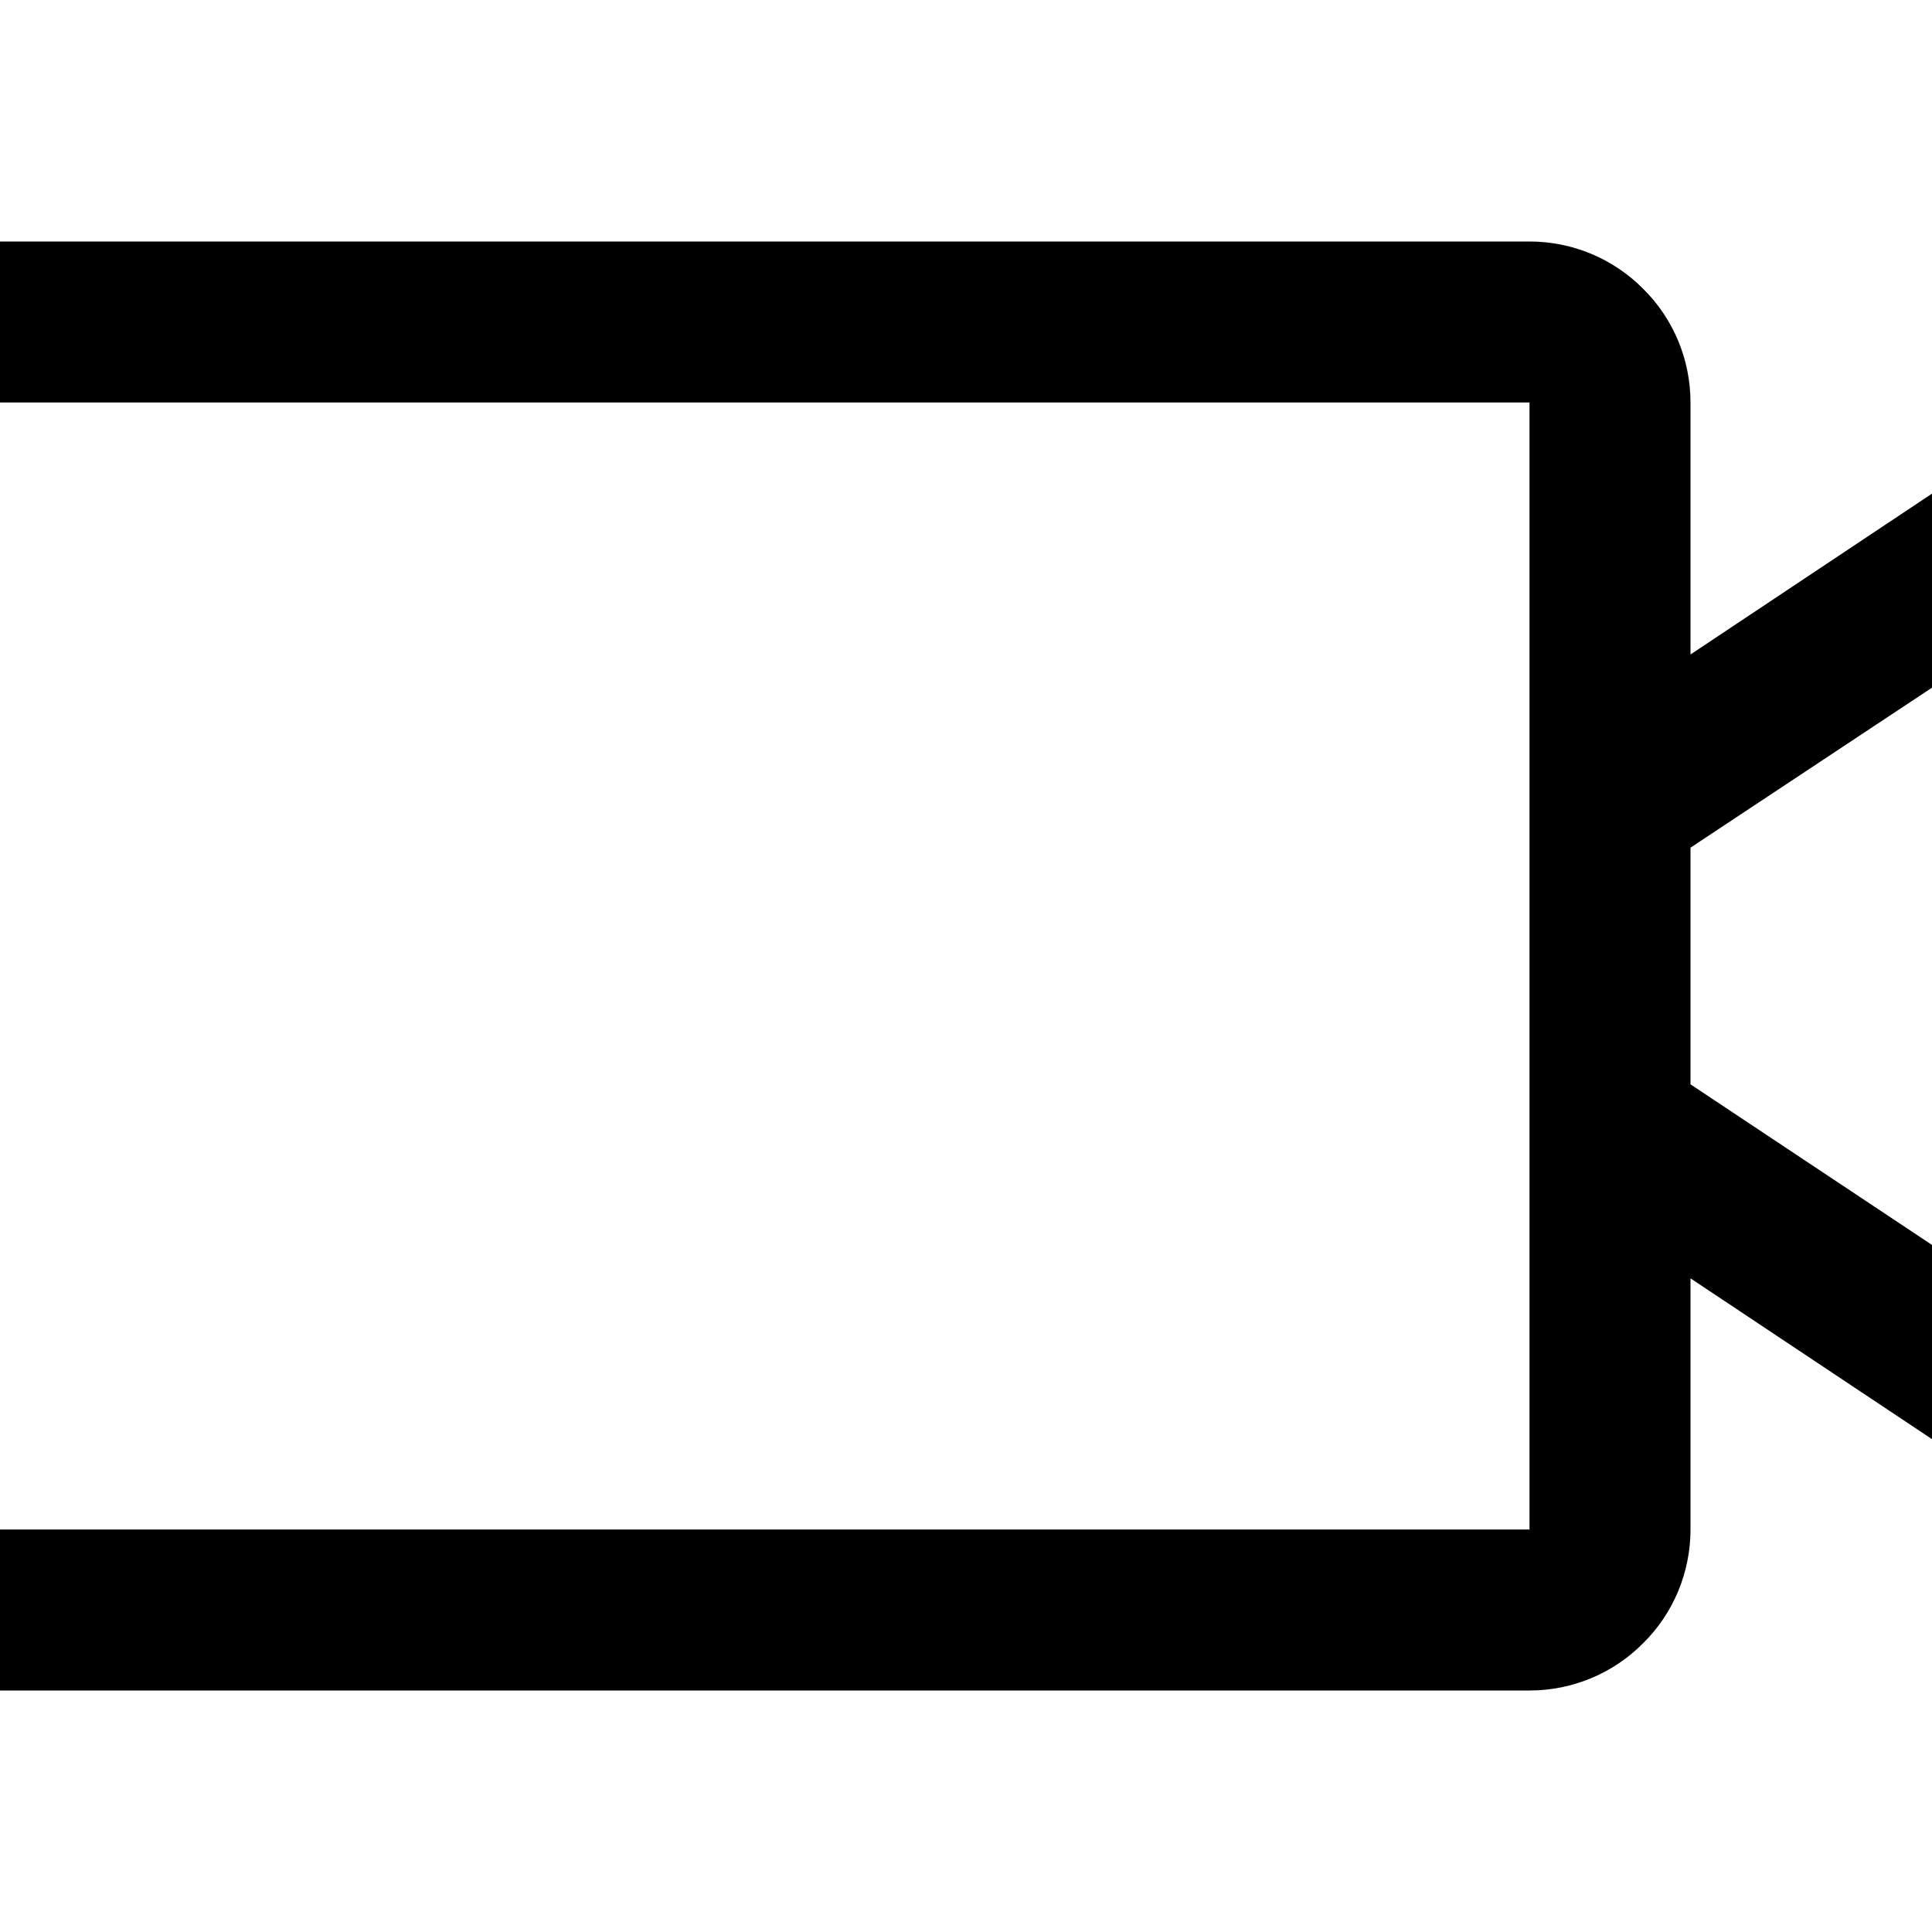
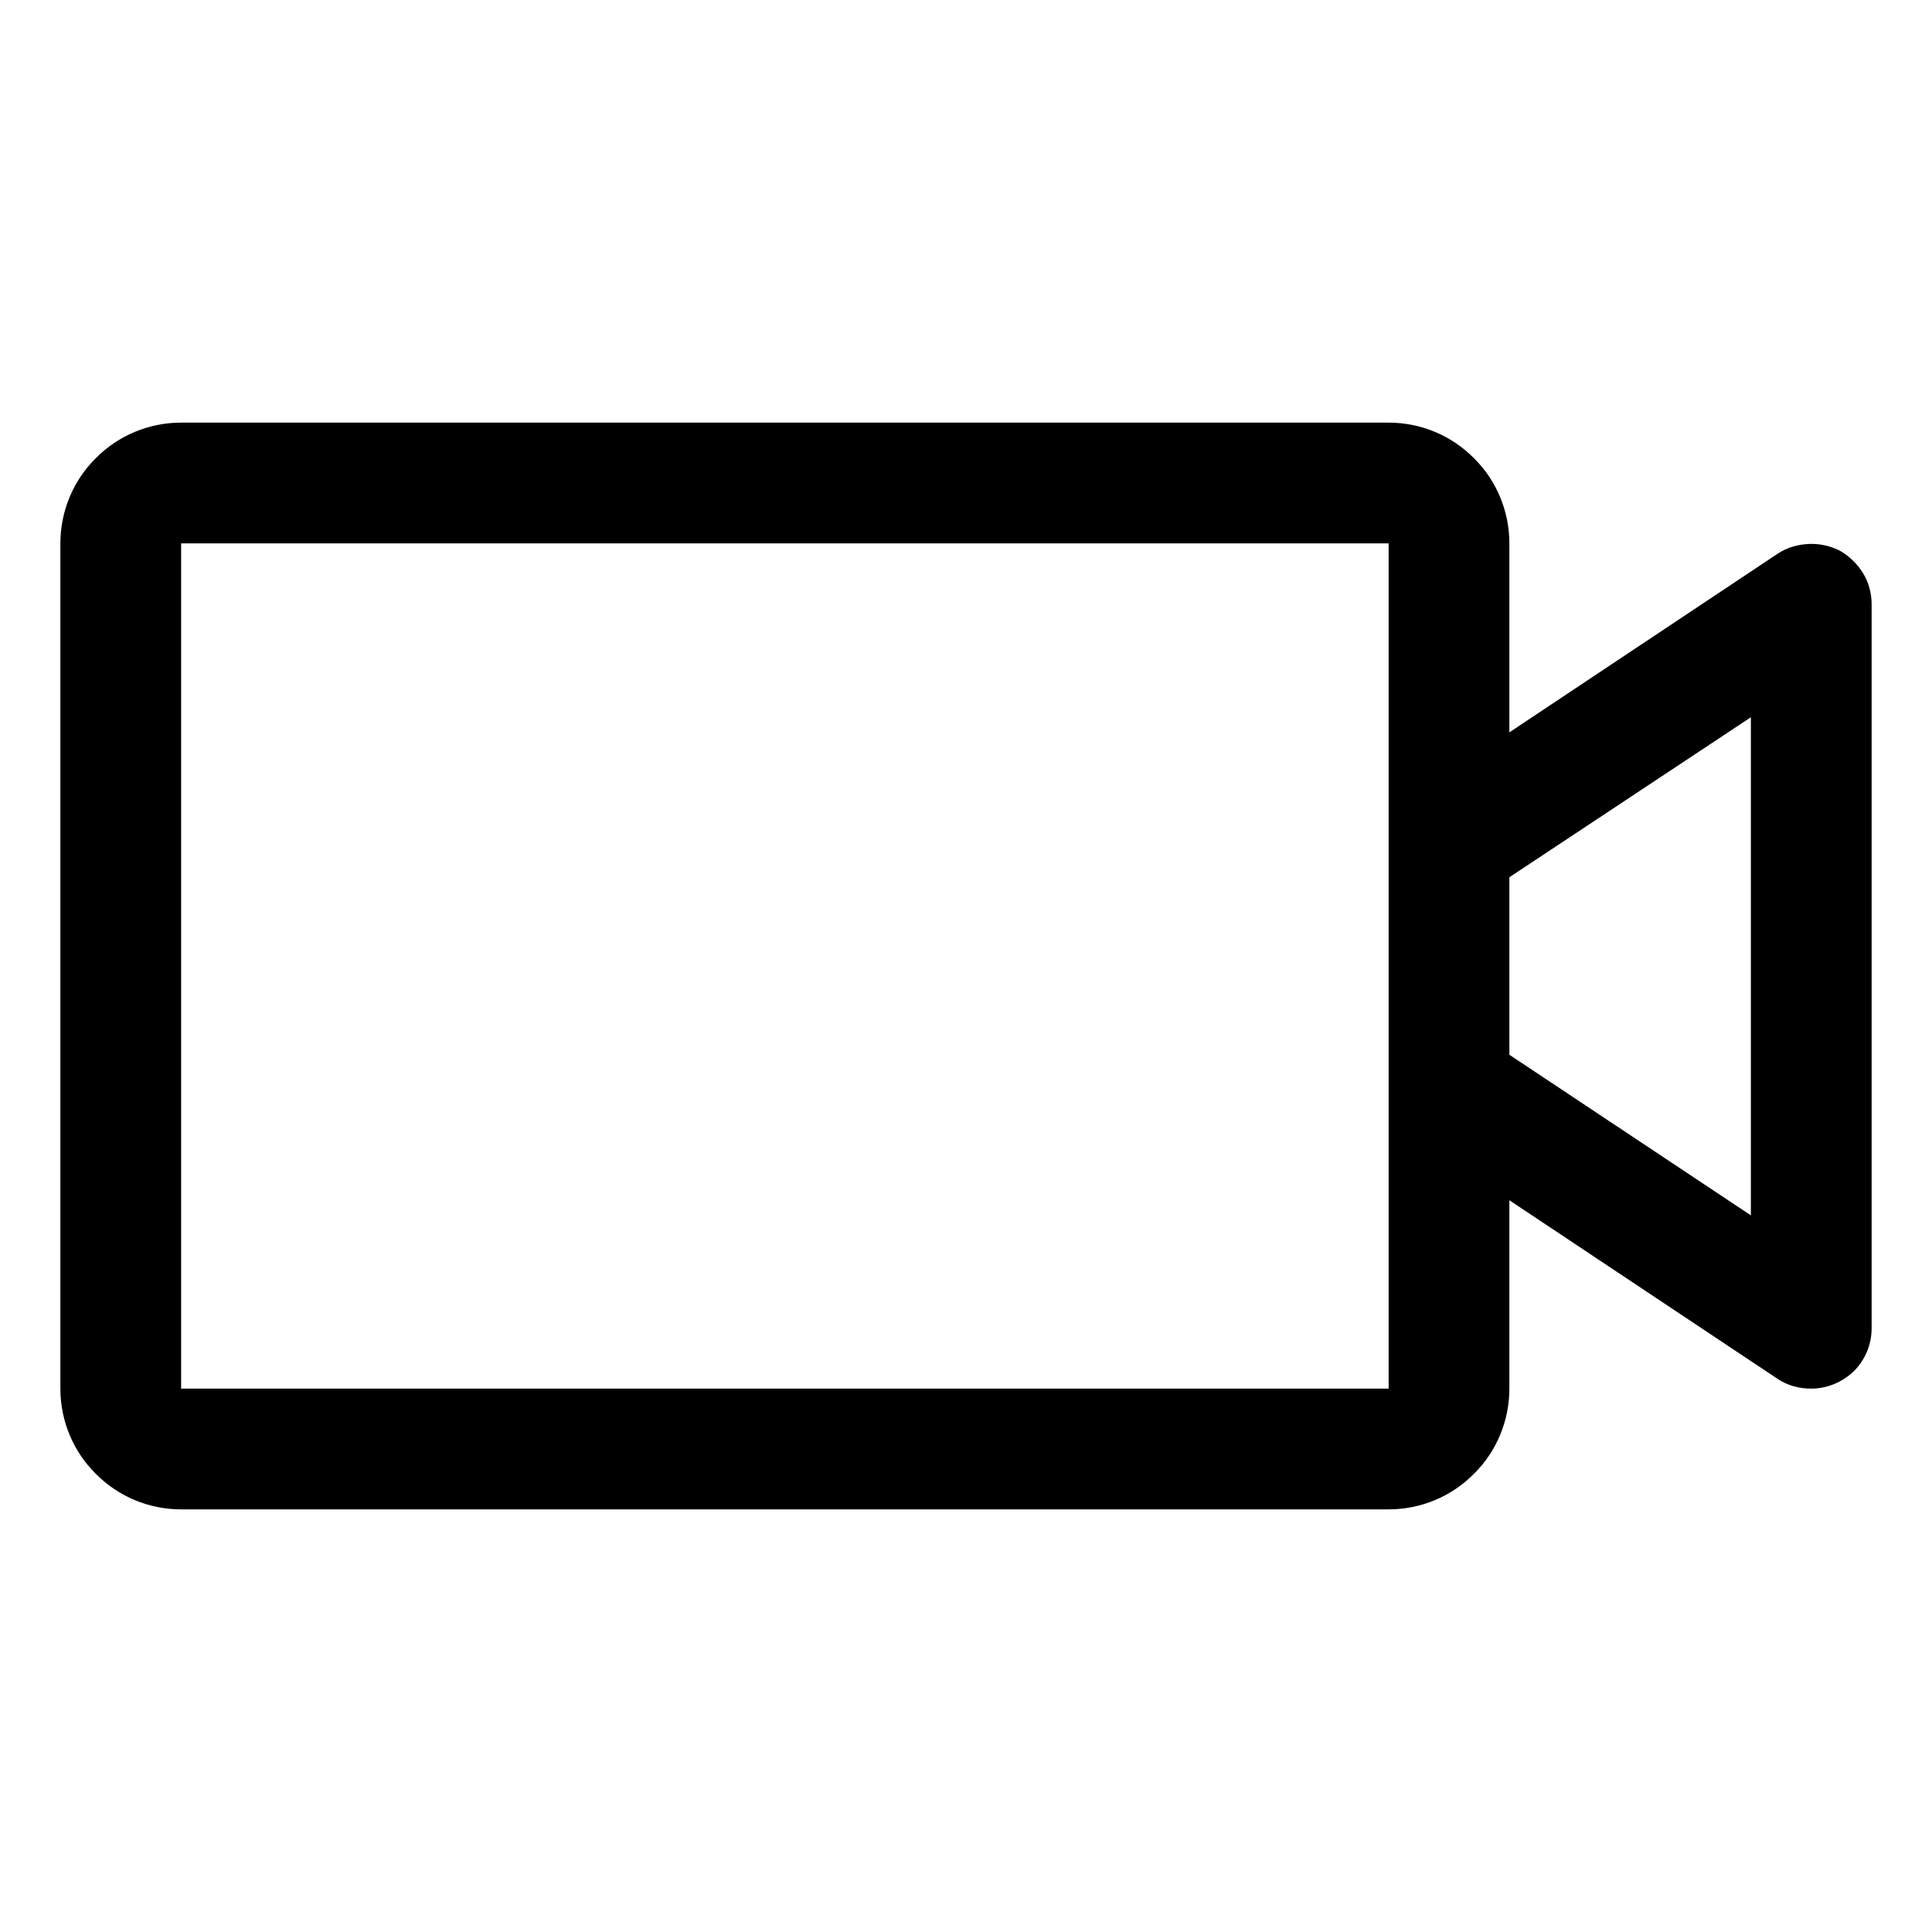
- <svg xmlns="http://www.w3.org/2000/svg" width="24" height="24" viewBox="293 1133 24 24" fill="none" data-figma="Icon/VideoCamera" data-asal="Element">
+ <svg xmlns="http://www.w3.org/2000/svg" width="32" height="32" viewBox="289 1129 32 32" fill="none" data-figma="Icon/VideoCamera" data-asal="Element">
  <path id="Vector_169" d="M319.471 1138.12C319.312 1138.04 319.132 1138 318.951 1138.01C318.771 1138.02 318.596 1138.07 318.445 1138.17L314 1141.13V1138C314 1137.47 313.789 1136.96 313.414 1136.59C313.039 1136.21 312.53 1136 312 1136H292C291.47 1136 290.961 1136.21 290.586 1136.59C290.211 1136.96 290 1137.47 290 1138V1152C290 1152.53 290.211 1153.04 290.586 1153.41C290.961 1153.79 291.47 1154 292 1154H312C312.53 1154 313.039 1153.79 313.414 1153.41C313.789 1153.04 314 1152.53 314 1152V1148.88L318.445 1151.84C318.61 1151.95 318.803 1152 319 1152C319.265 1152 319.52 1151.89 319.707 1151.71C319.895 1151.52 320 1151.27 320 1151V1139C319.999 1138.82 319.949 1138.64 319.856 1138.49C319.763 1138.34 319.63 1138.21 319.471 1138.12ZM312 1152H292V1138H312V1152ZM318 1149.13L314 1146.47V1143.53L318 1140.88V1149.13Z" fill="currentColor" />
</svg>
